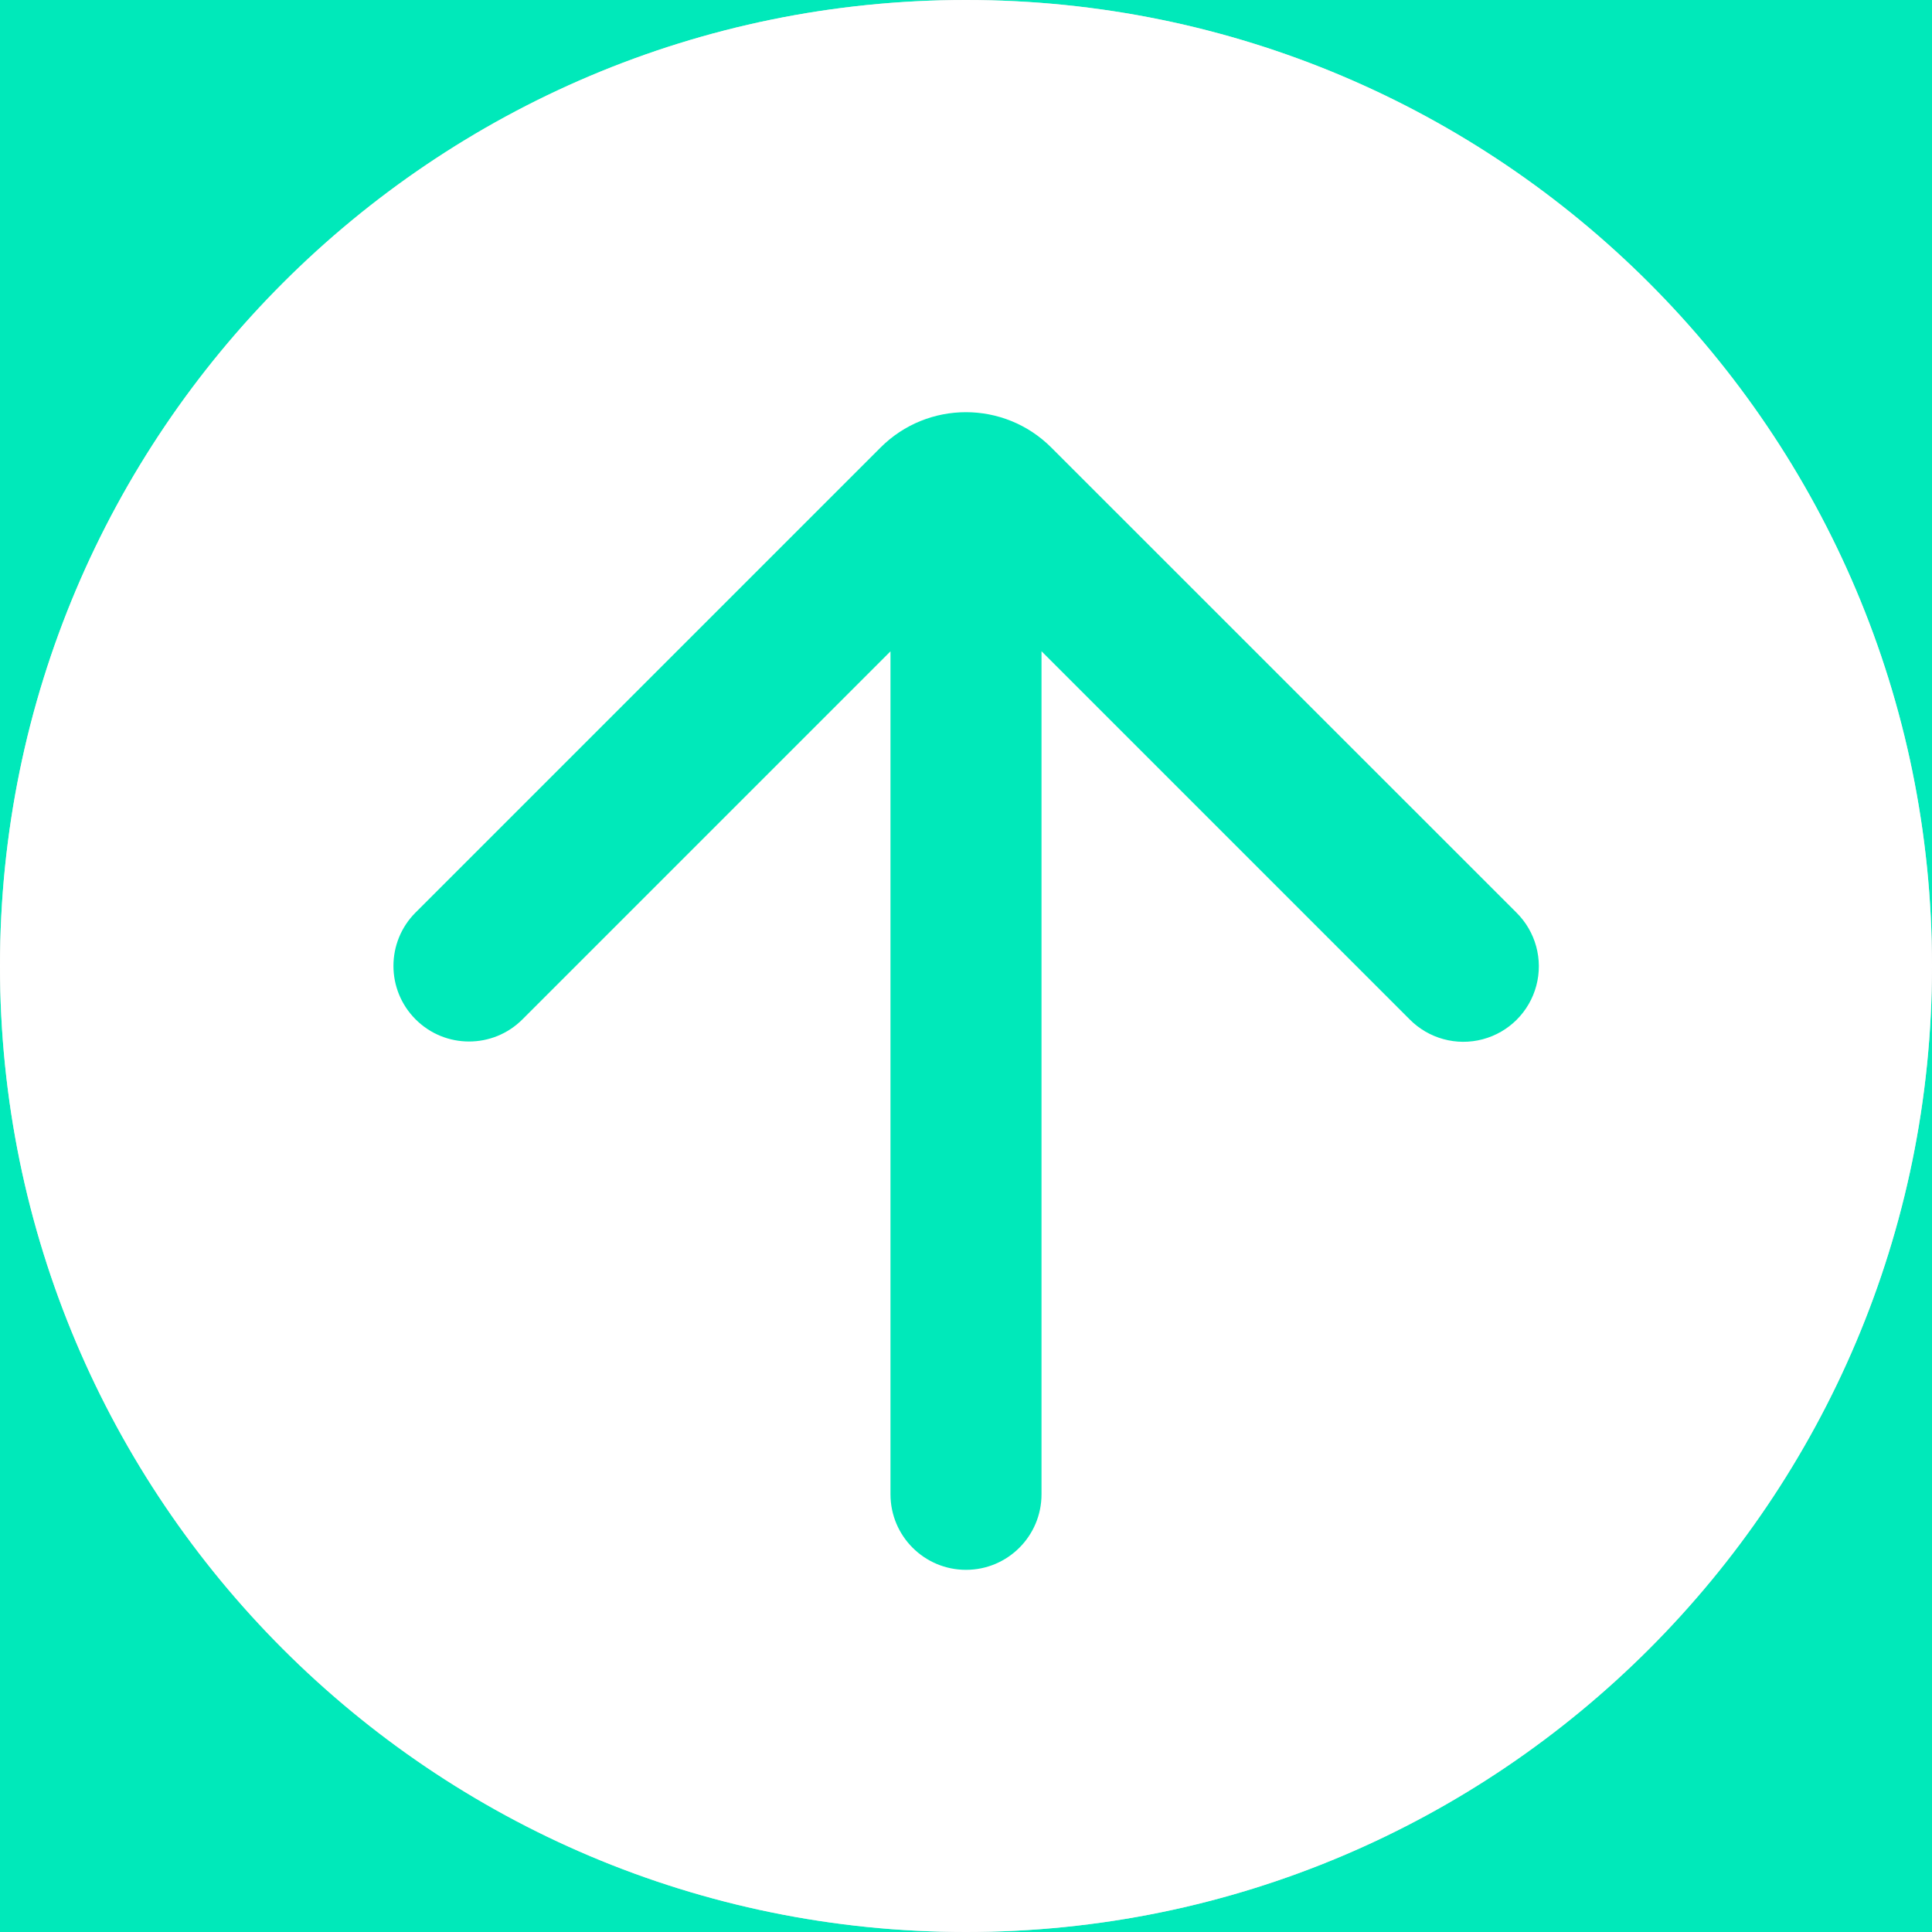
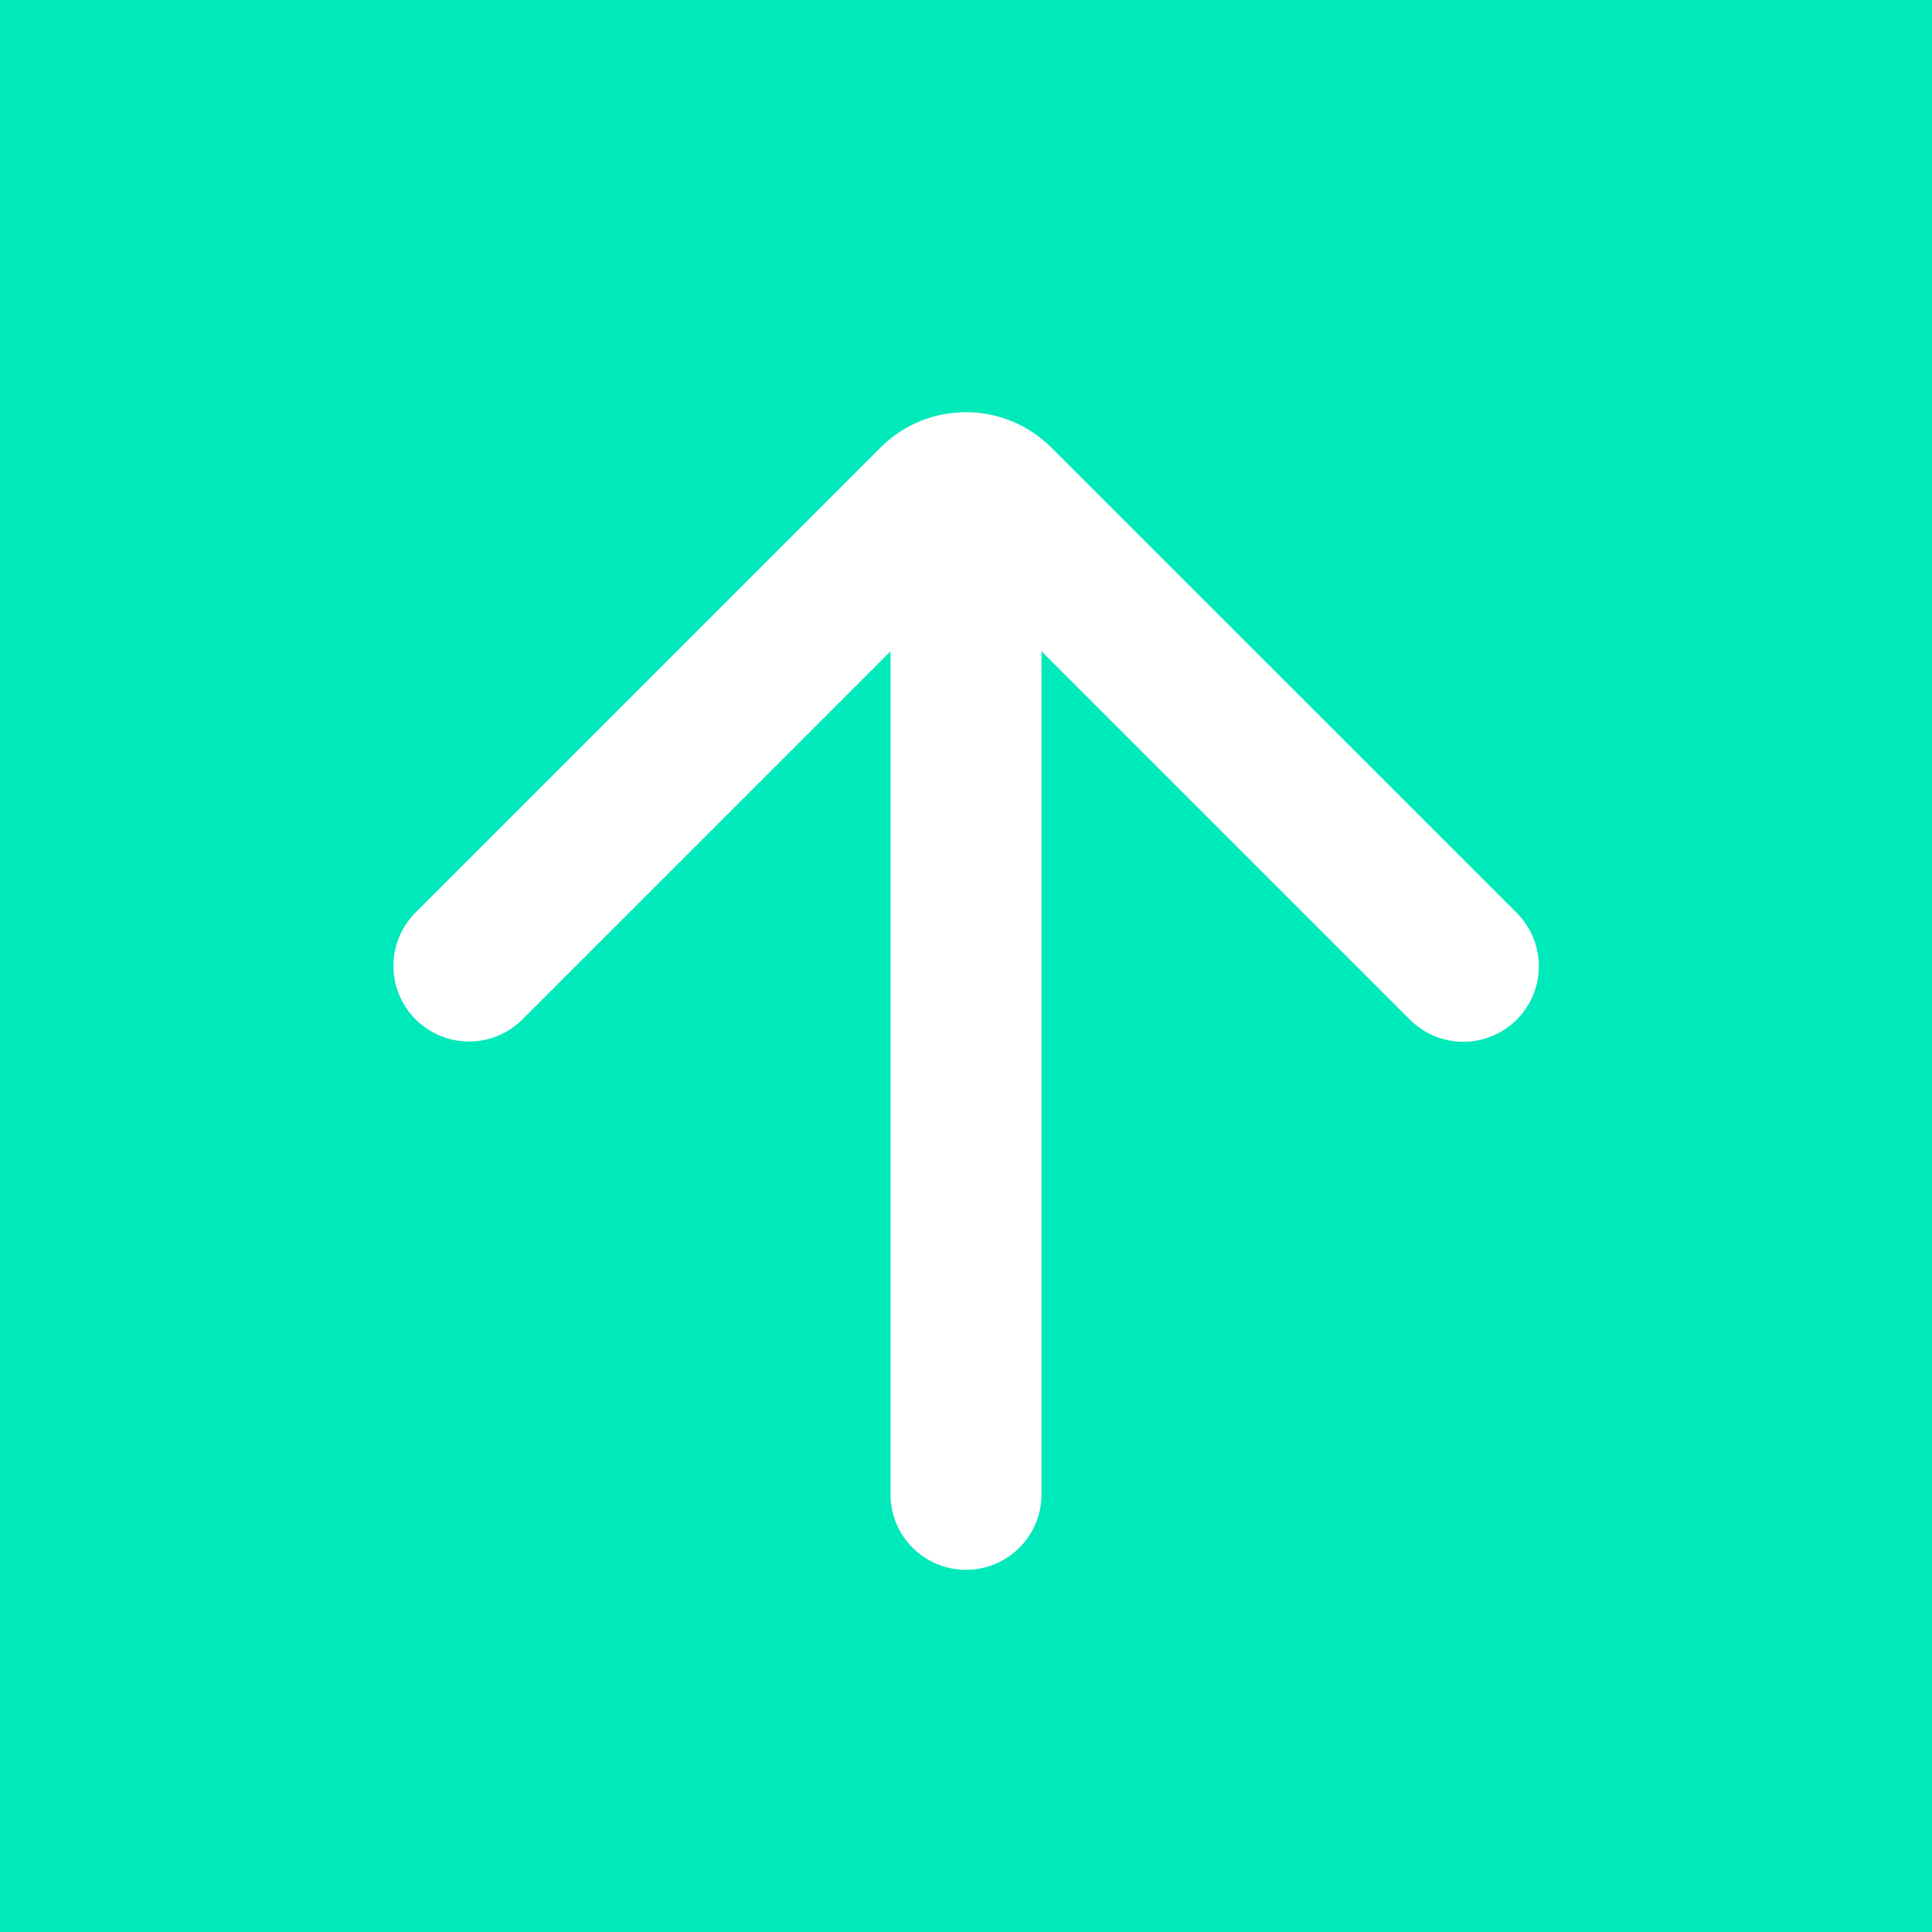
<svg xmlns="http://www.w3.org/2000/svg" xmlns:xlink="http://www.w3.org/1999/xlink" width="24" height="24" viewBox="0 0 24 24">
  <defs>
    <path id="a" d="M20 0h335c11.046 0 20 8.954 20 20v228H0V20C0 8.954 8.954 0 20 0z" />
    <filter id="b" width="112.8%" height="119.4%" x="-6.4%" y="-6.5%" filterUnits="objectBoundingBox">
      <feOffset dy="8" in="SourceAlpha" result="shadowOffsetOuter1" />
      <feGaussianBlur in="shadowOffsetOuter1" result="shadowBlurOuter1" stdDeviation="4" />
      <feColorMatrix in="shadowBlurOuter1" result="shadowMatrixOuter1" values="0 0 0 0 0 0 0 0 0 0 0 0 0 0 0 0 0 0 0.24 0" />
      <feOffset in="SourceAlpha" result="shadowOffsetOuter2" />
      <feGaussianBlur in="shadowOffsetOuter2" result="shadowBlurOuter2" stdDeviation="4" />
      <feColorMatrix in="shadowBlurOuter2" result="shadowMatrixOuter2" values="0 0 0 0 0 0 0 0 0 0 0 0 0 0 0 0 0 0 0.12 0" />
      <feMerge>
        <feMergeNode in="shadowMatrixOuter1" />
        <feMergeNode in="shadowMatrixOuter2" />
      </feMerge>
    </filter>
    <path id="d" d="M0 0h201v40H0z" />
    <path id="f" d="M0 0h201v40H0z" />
-     <path id="g" d="M12 24C5.373 24 0 18.627 0 12S5.373 0 12 0s12 5.373 12 12-5.373 12-12 12z" />
-     <path id="i" d="M5.163 12.663a.938.938 0 0 0 1.327 0l4.572-4.572v10.472a.937.937 0 1 0 1.876 0V8.09l4.572 4.572a.938.938 0 1 0 1.327-1.326L13.06 5.56a1.5 1.5 0 0 0-2.122 0l-5.776 5.776a.938.938 0 0 0 0 1.326z" />
-     <path id="k" d="M0 0h24v24H0z" />
+     <path id="g" d="M5.163 12.663a.938.938 0 0 0 1.327 0l4.572-4.572v10.472a.937.937 0 1 0 1.876 0V8.09l4.572 4.572a.938.938 0 1 0 1.327-1.326L13.06 5.56a1.5 1.5 0 0 0-2.122 0l-5.776 5.776a.938.938 0 0 0 0 1.326z" />
  </defs>
  <g fill="none" fill-rule="evenodd" transform="translate(-256 -32)">
    <mask id="c" fill="#fff">
      <use xlink:href="#a" />
    </mask>
    <use fill="#000" filter="url(#b)" xlink:href="#a" />
    <use fill="#FFF" xlink:href="#a" />
    <g mask="url(#c)">
      <g transform="translate(87 24)">
        <mask id="e" fill="#fff">
          <use xlink:href="#d" />
        </mask>
        <use fill="#FFF" xlink:href="#d" />
        <g mask="url(#e)">
          <use fill="#00E9BA" xlink:href="#f" />
        </g>
      </g>
      <rect width="200" height="39" x=".5" y=".5" stroke="#FFF" stroke-opacity=".1" rx="19.5" transform="translate(87 24)" />
-       <g transform="translate(256 32)">
-         <mask id="h" fill="#fff">
-           <use xlink:href="#g" />
-         </mask>
-         <use fill="#D8D8D8" xlink:href="#g" />
-         <g fill="#FFF" mask="url(#h)">
-           <path d="M0 0h24v24H0z" />
-         </g>
-         <mask id="j" fill="#fff">
-           <use xlink:href="#i" />
-         </mask>
-         <use fill="#FFF" xlink:href="#i" />
-         <g mask="url(#j)">
-           <use fill="#00E9BA" xlink:href="#k" />
-         </g>
-       </g>
+       <use fill="#FFF" transform="translate(256 32)" xlink:href="#g" />
    </g>
  </g>
</svg>
